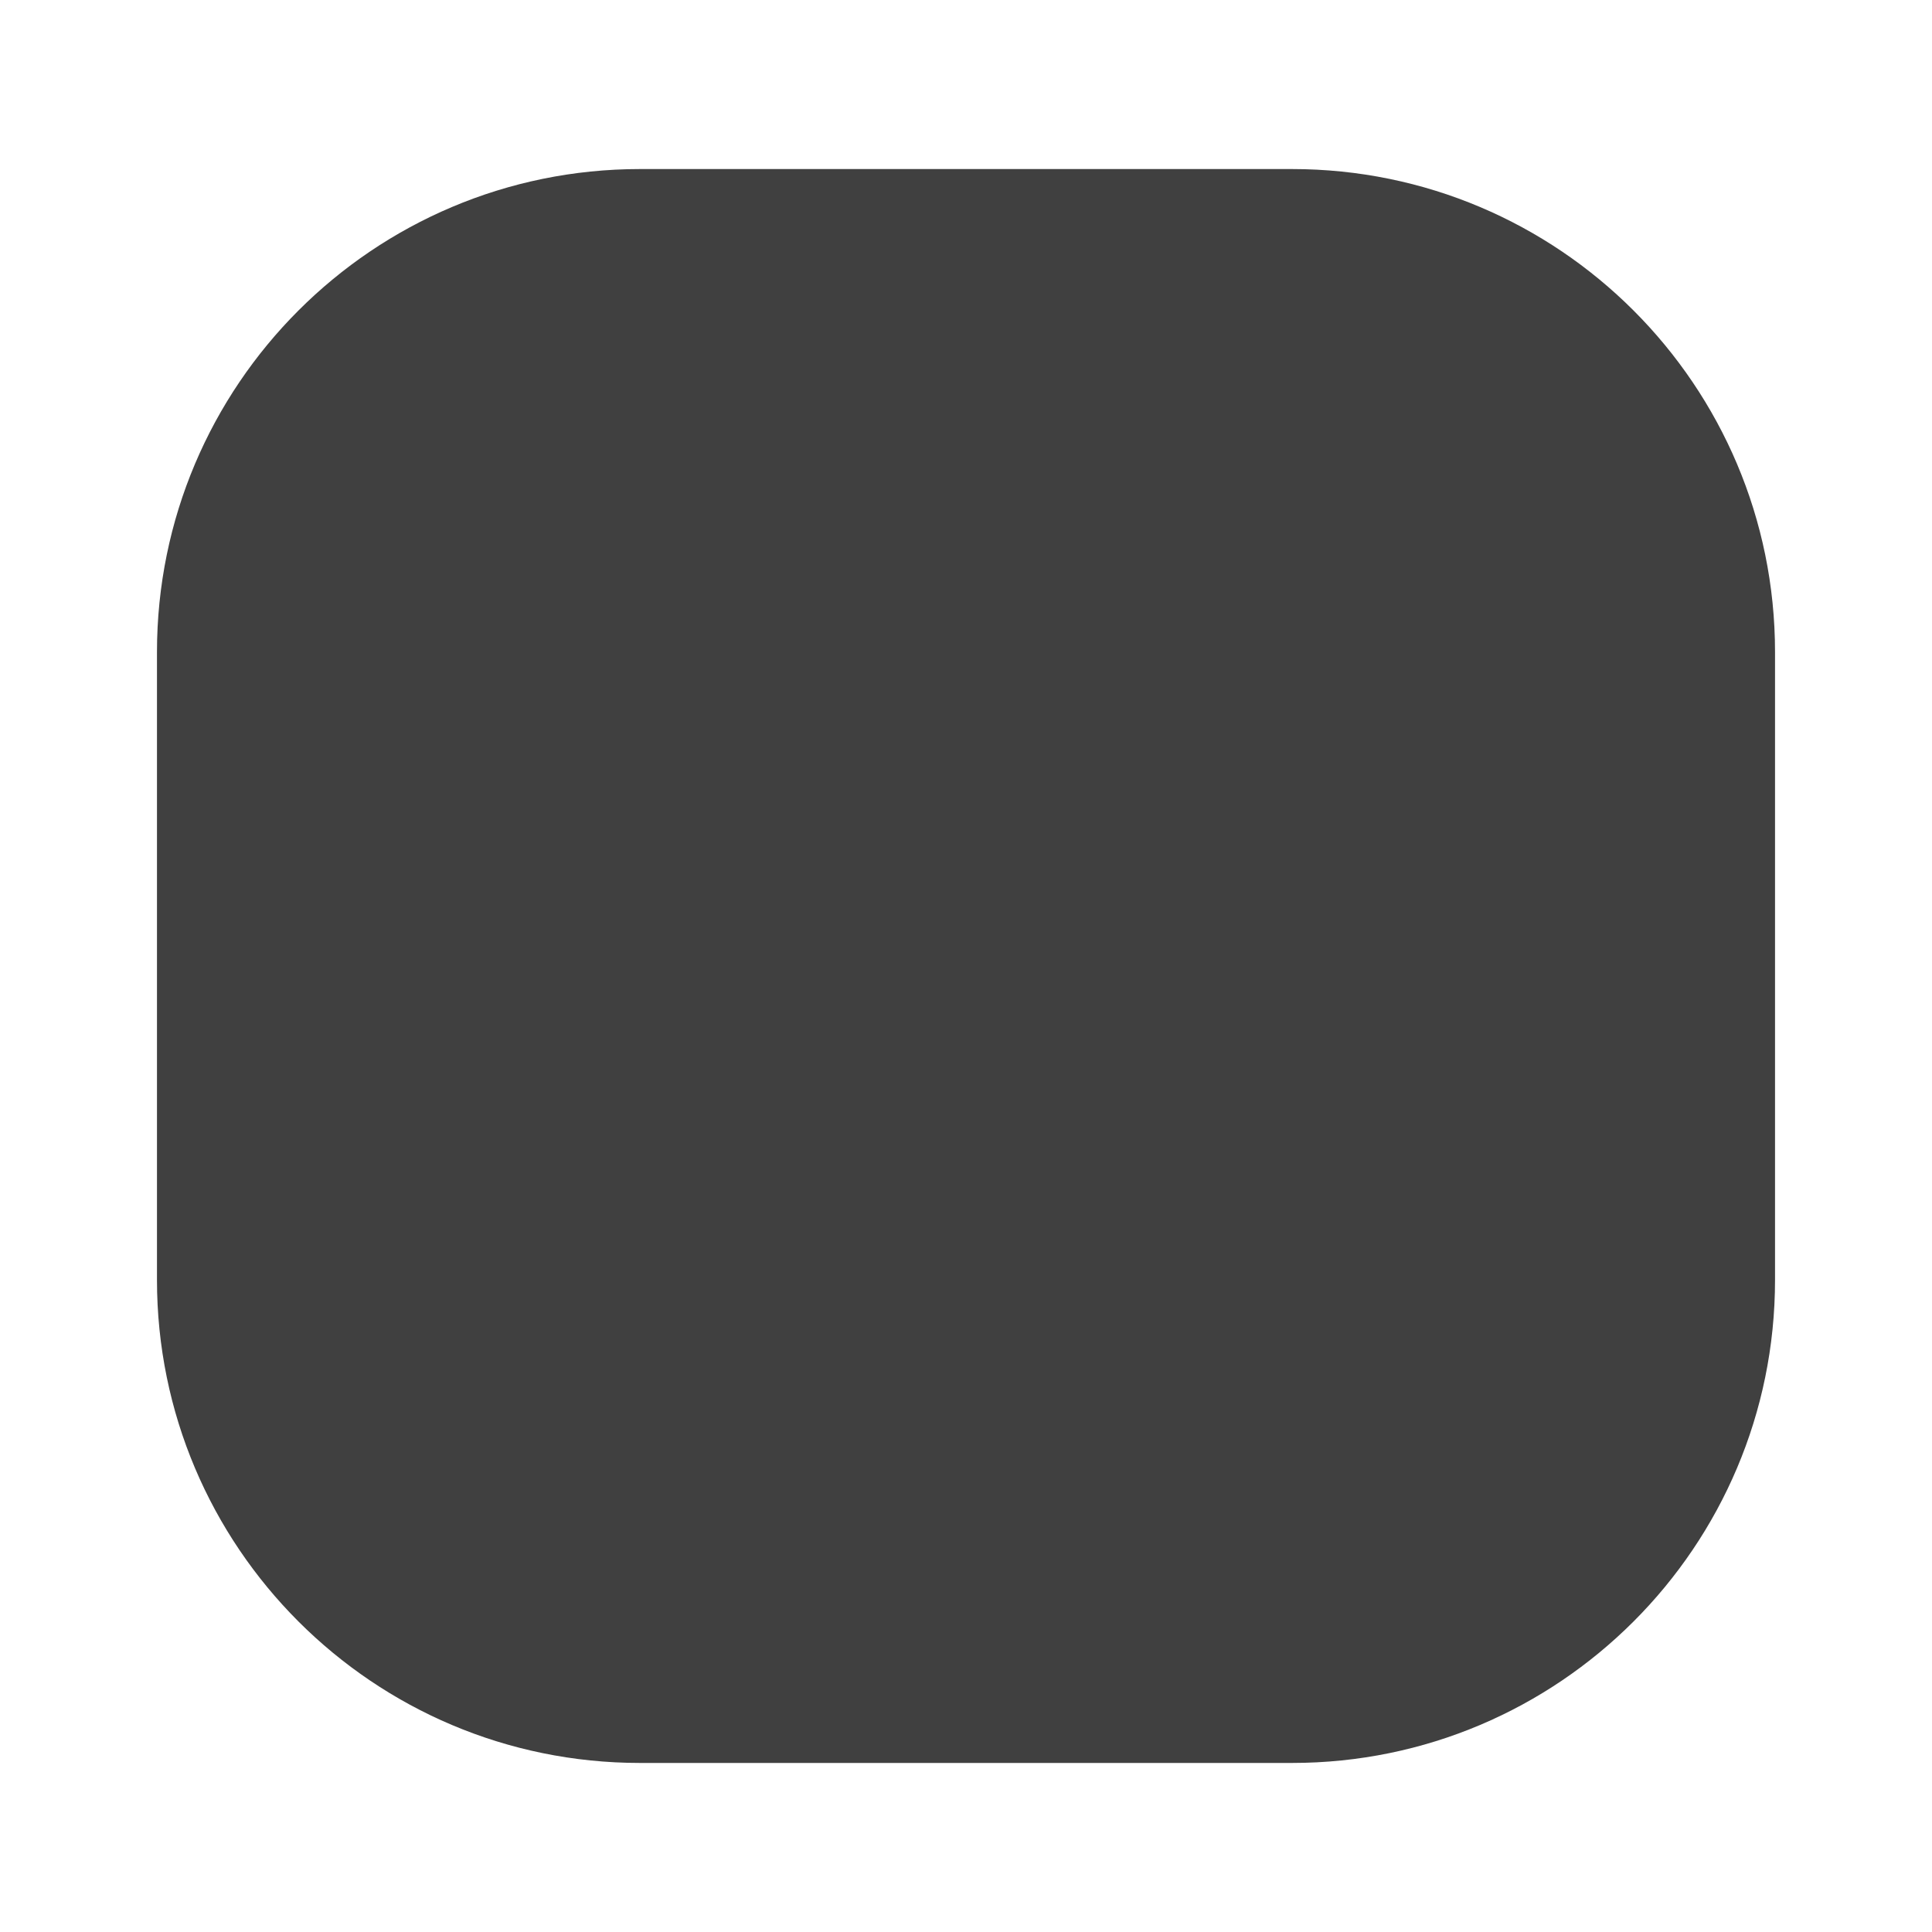
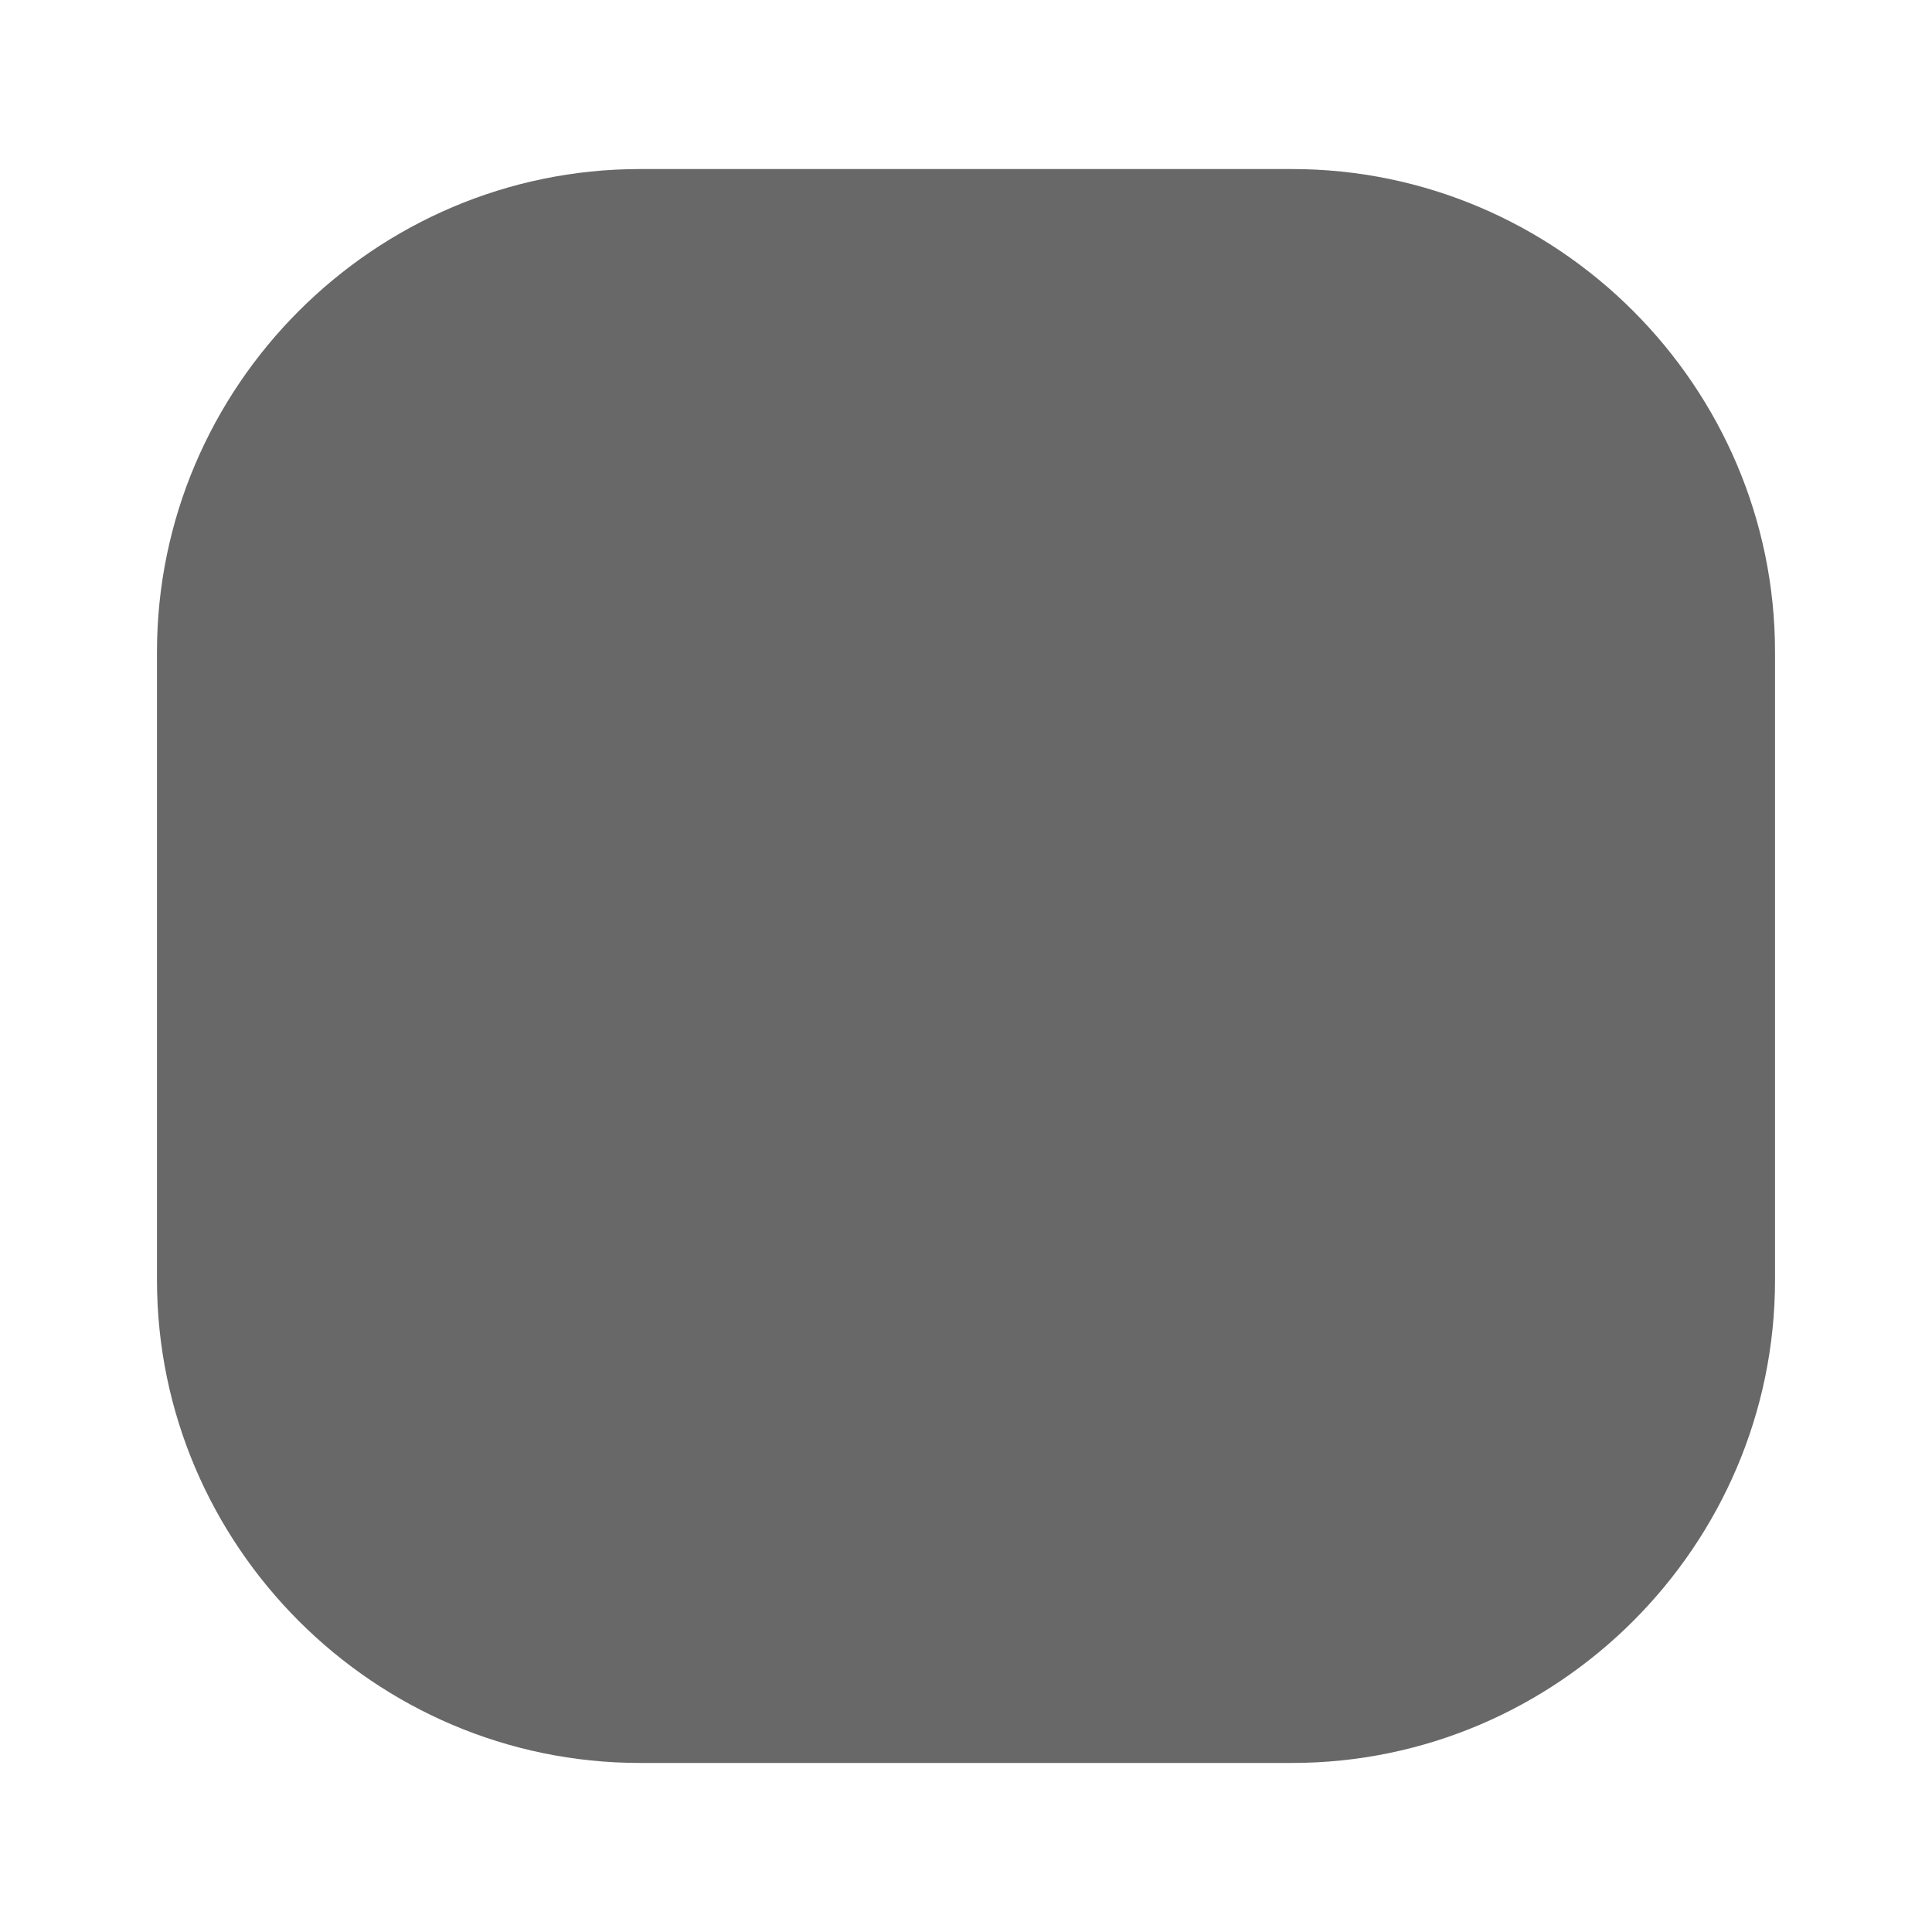
- <svg xmlns="http://www.w3.org/2000/svg" width="80" height="80" viewBox="0 0 80 80">
-   <defs>
-     <style>
-       .cls-1 {
-         fill: #404040;
-       }
+ <svg xmlns="http://www.w3.org/2000/svg" version="1.2" viewBox="0 0 80 80" width="80" height="80">
+   <style>
+         .a {
+             fill: #686868
+         }
    </style>
-   </defs>
-   <rect id="ShortButtonDown" class="cls-1" x="6.5" y="7" width="67" height="66" rx="20" ry="20" />
+   <path fill-rule="evenodd" class="a" d="m26.5 7h27c11 0 20 9 20 20v26c0 11-9 20-20 20h-27c-11 0-20-9-20-20v-26c0-11 9-20 20-20z" />
</svg>
